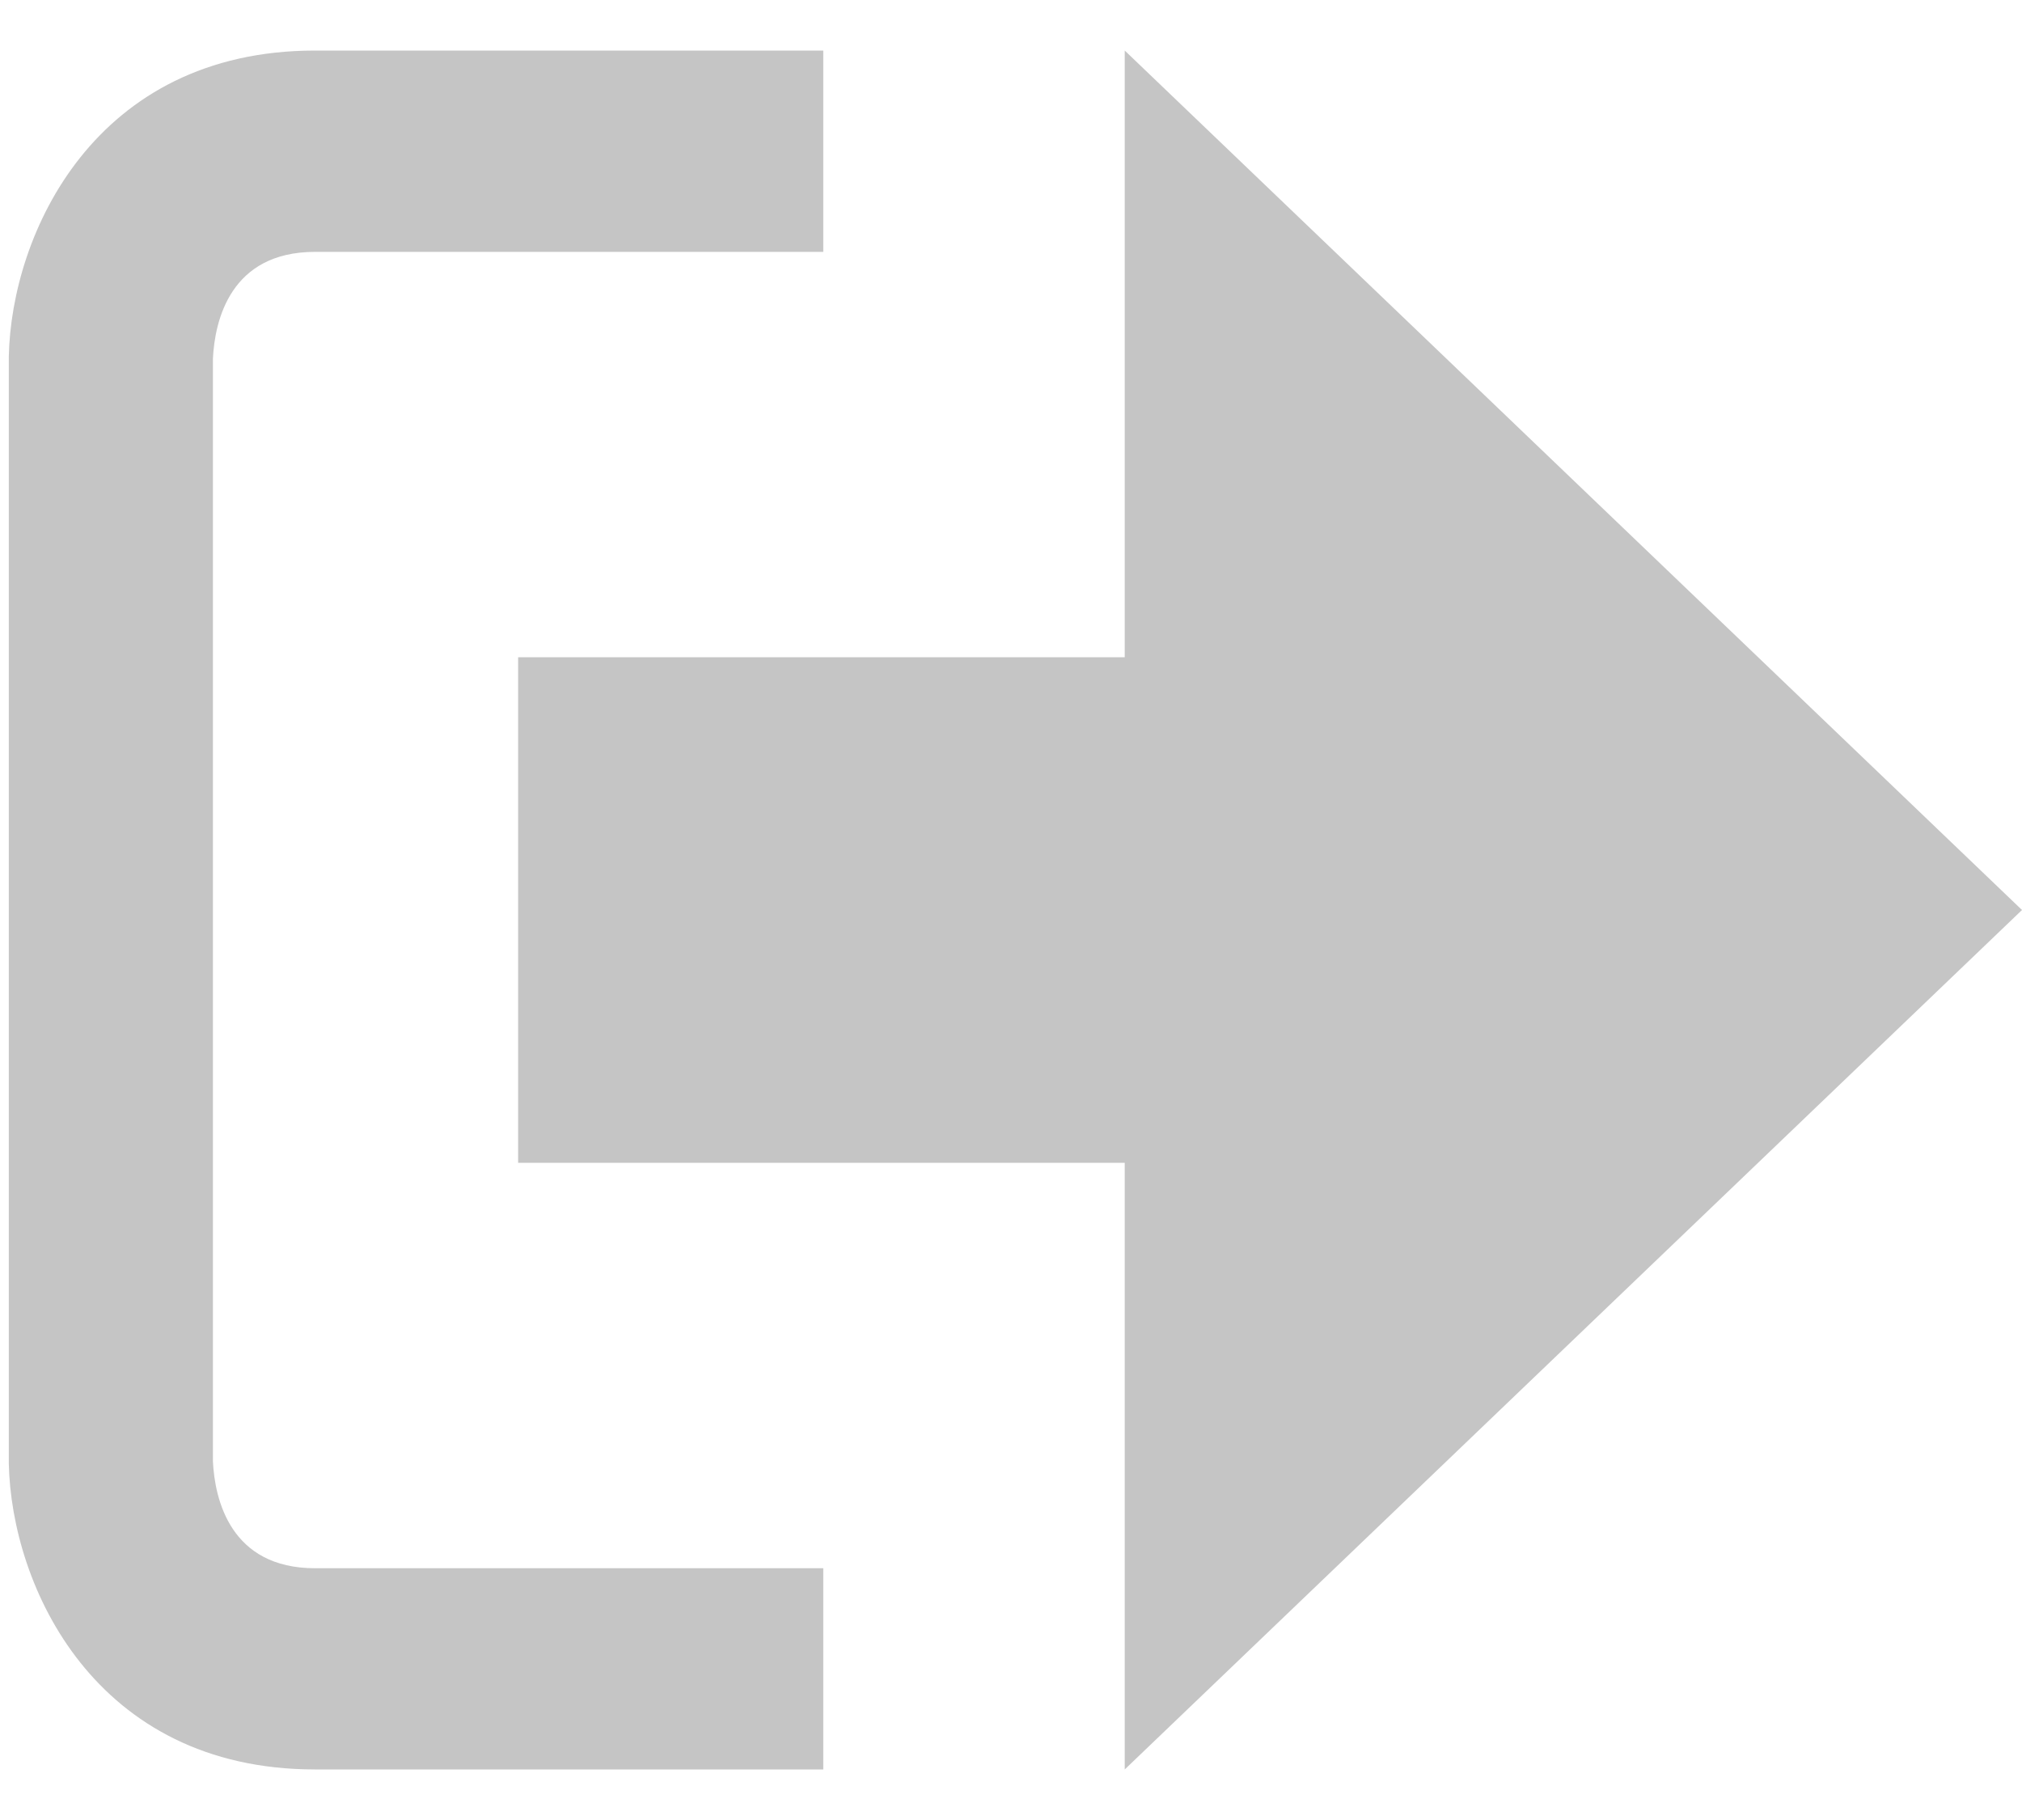
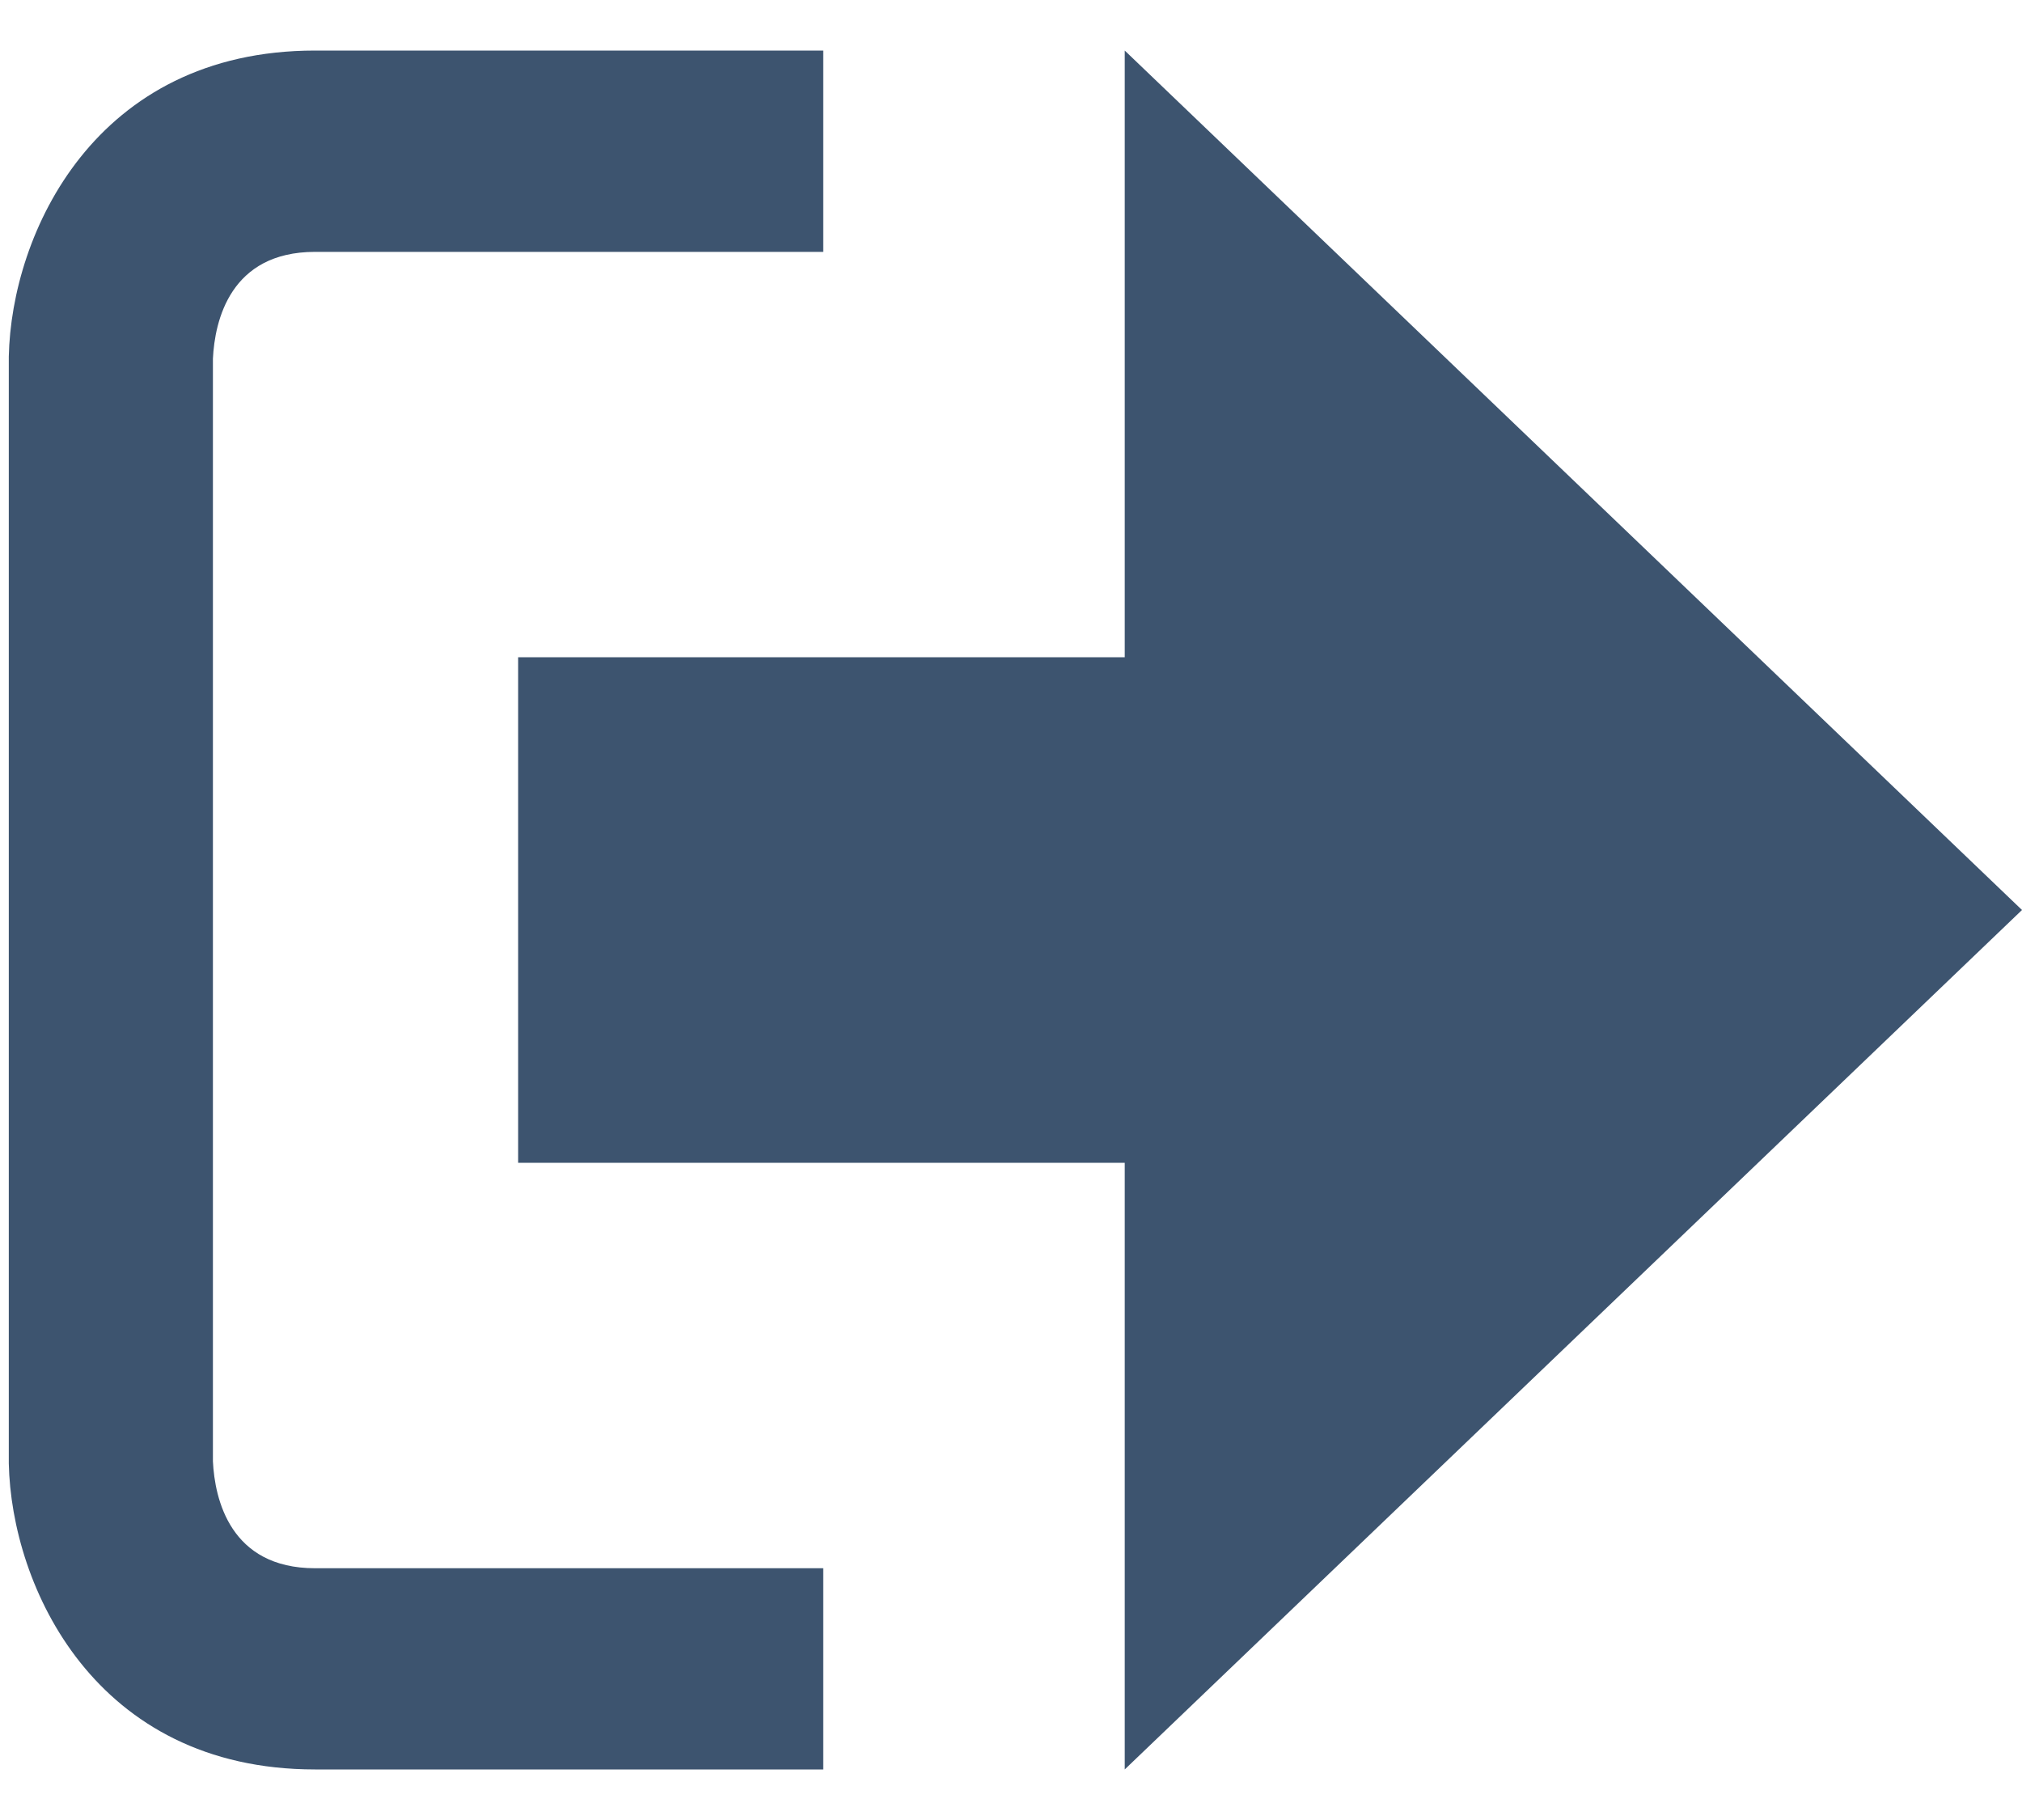
<svg xmlns="http://www.w3.org/2000/svg" width="20" height="18" viewBox="0 0 20 18" fill="none">
-   <path d="M20 9L11.125 0.5V6.5H5.125V11.5H11.125V17.5L20 9Z" fill="#C5C5C5" />
-   <path d="M2.106 14.452V3.548C2.124 3.172 2.277 2.491 3.116 2.491H8.143V0.5H3.116C0.938 0.5 0.112 2.31 0.087 3.527V14.473C0.112 15.689 0.938 17.5 3.116 17.5H8.143V15.51H3.116C2.277 15.51 2.124 14.827 2.106 14.452Z" fill="#C5C5C5" />
+   <path d="M20 9L11.125 0.5V6.5H5.125V11.5H11.125V17.5L20 9Z" fill="#3D546F" />
+   <path d="M2.106 14.452V3.548C2.124 3.172 2.277 2.491 3.116 2.491H8.143V0.5H3.116C0.938 0.5 0.112 2.31 0.087 3.527V14.473C0.112 15.689 0.938 17.5 3.116 17.5H8.143V15.51H3.116C2.277 15.51 2.124 14.827 2.106 14.452Z" fill="#3D546F" />
</svg>
